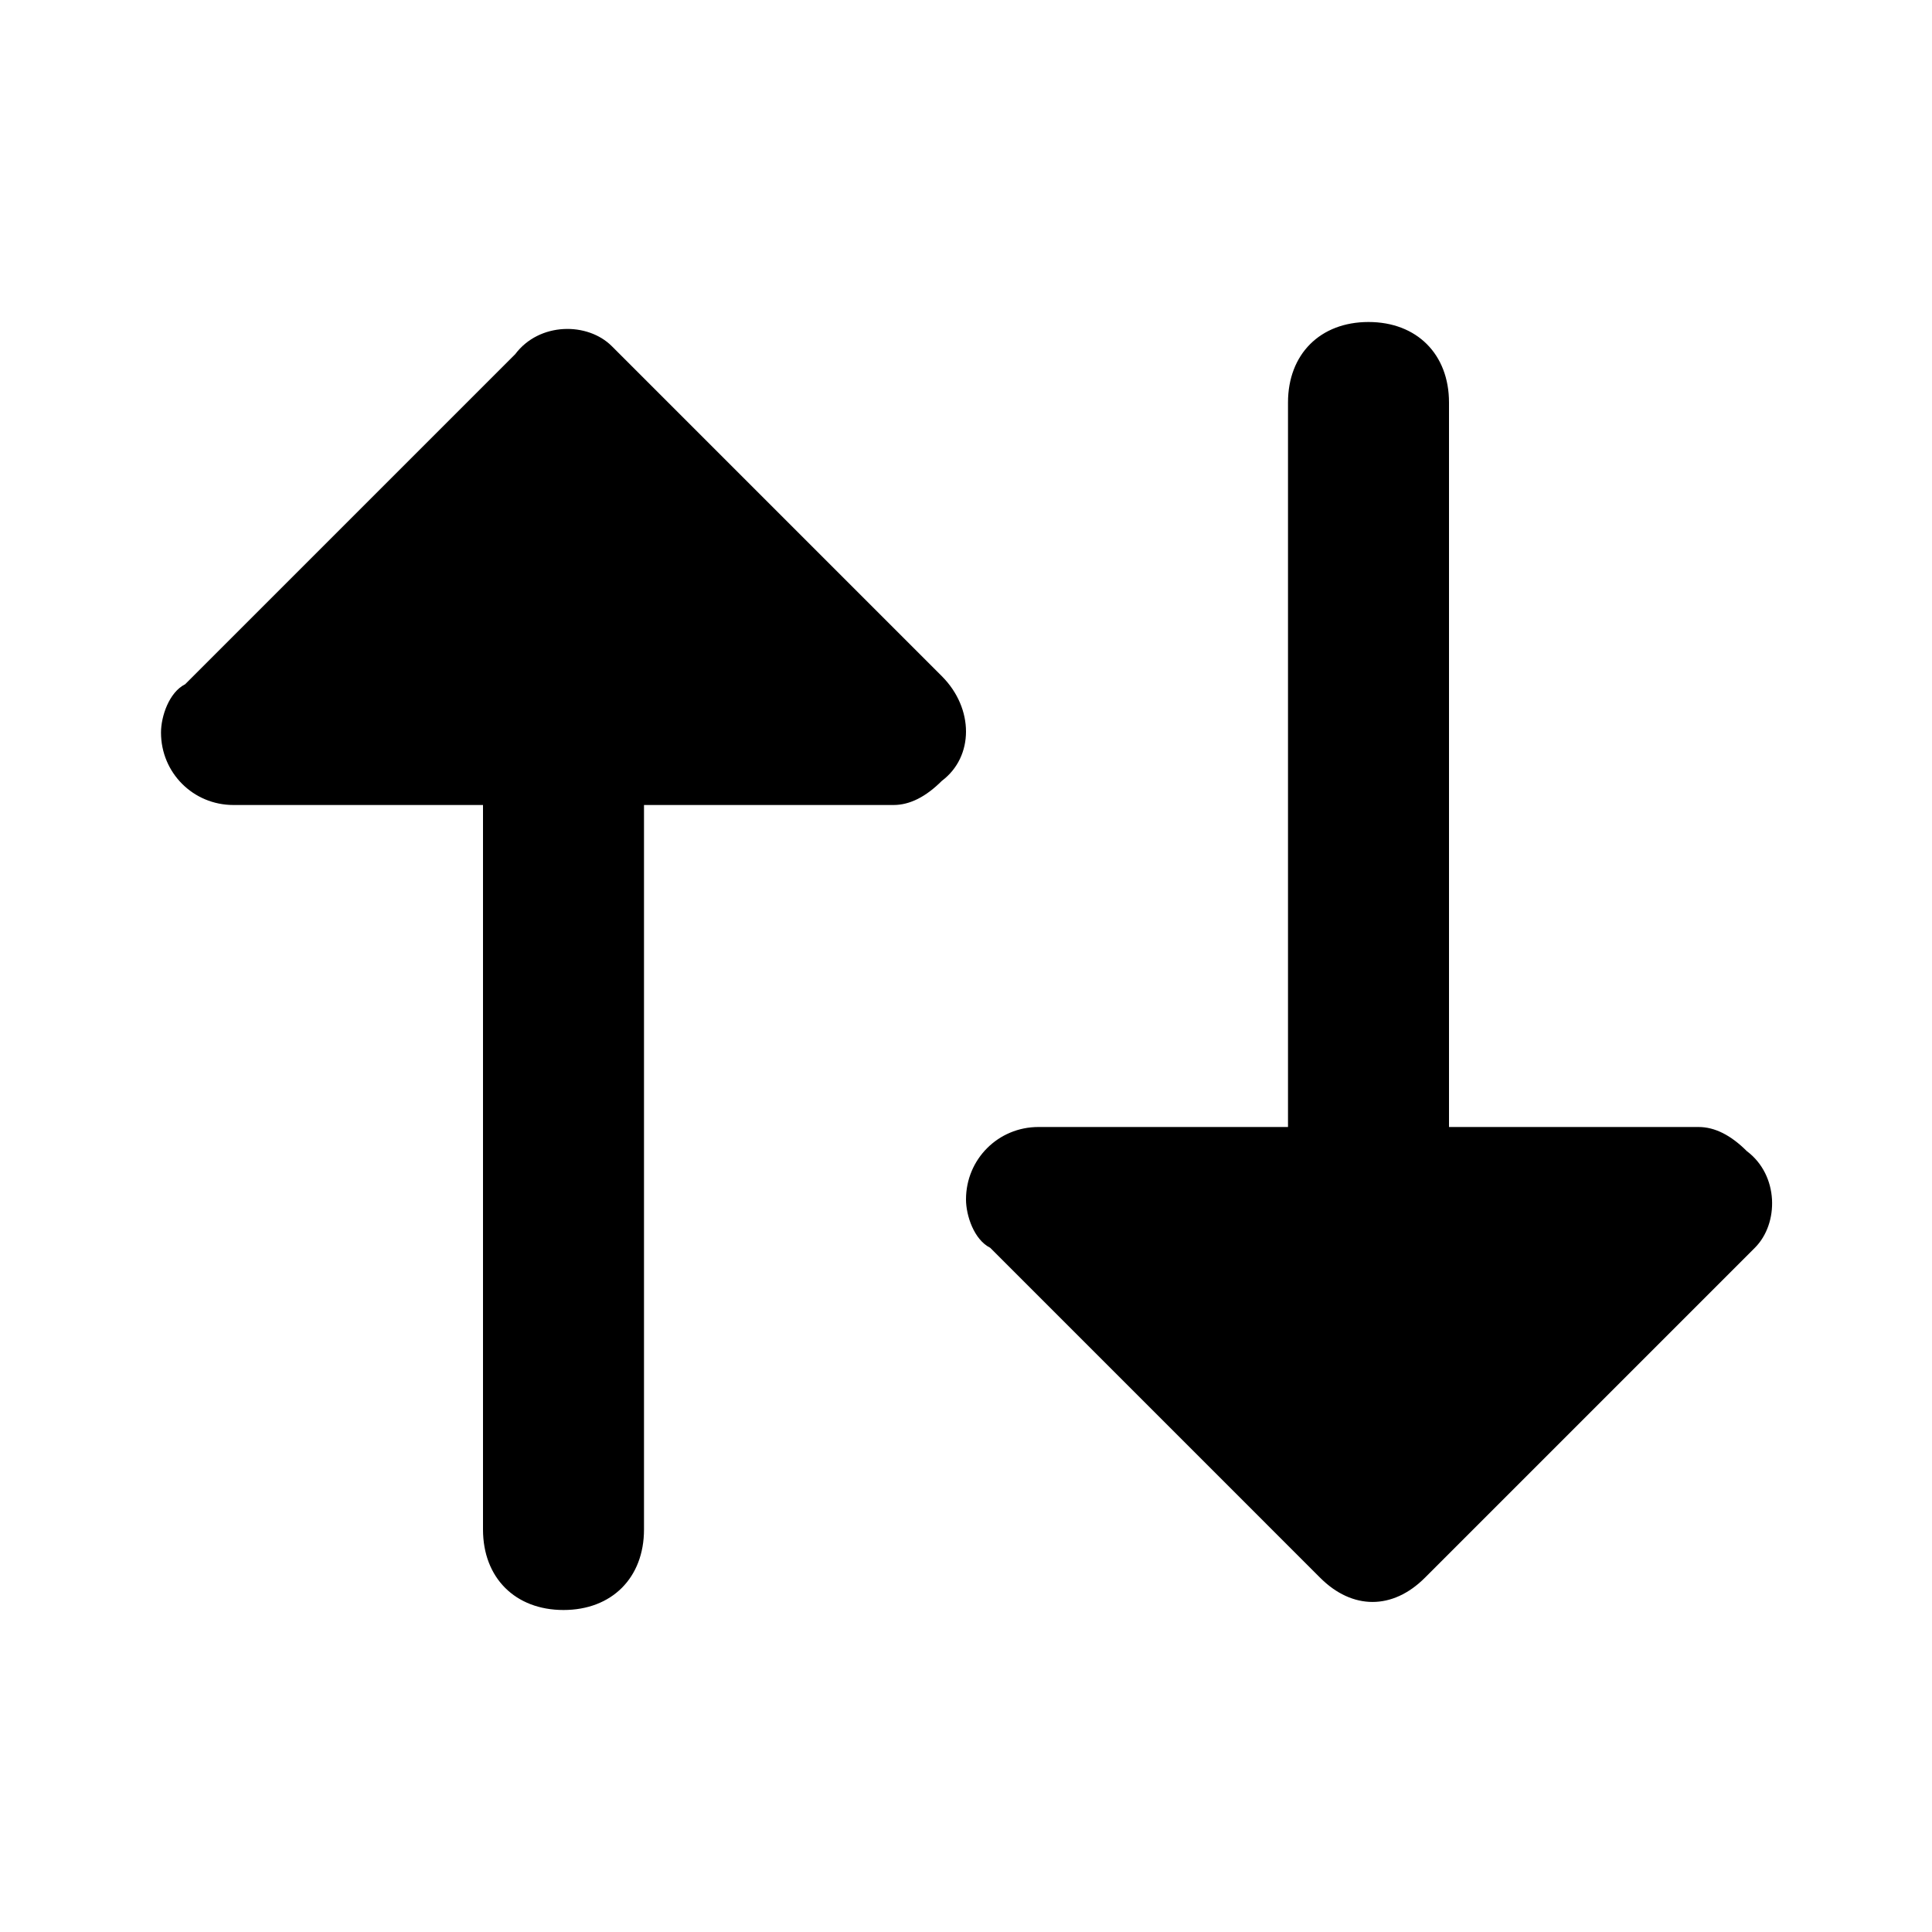
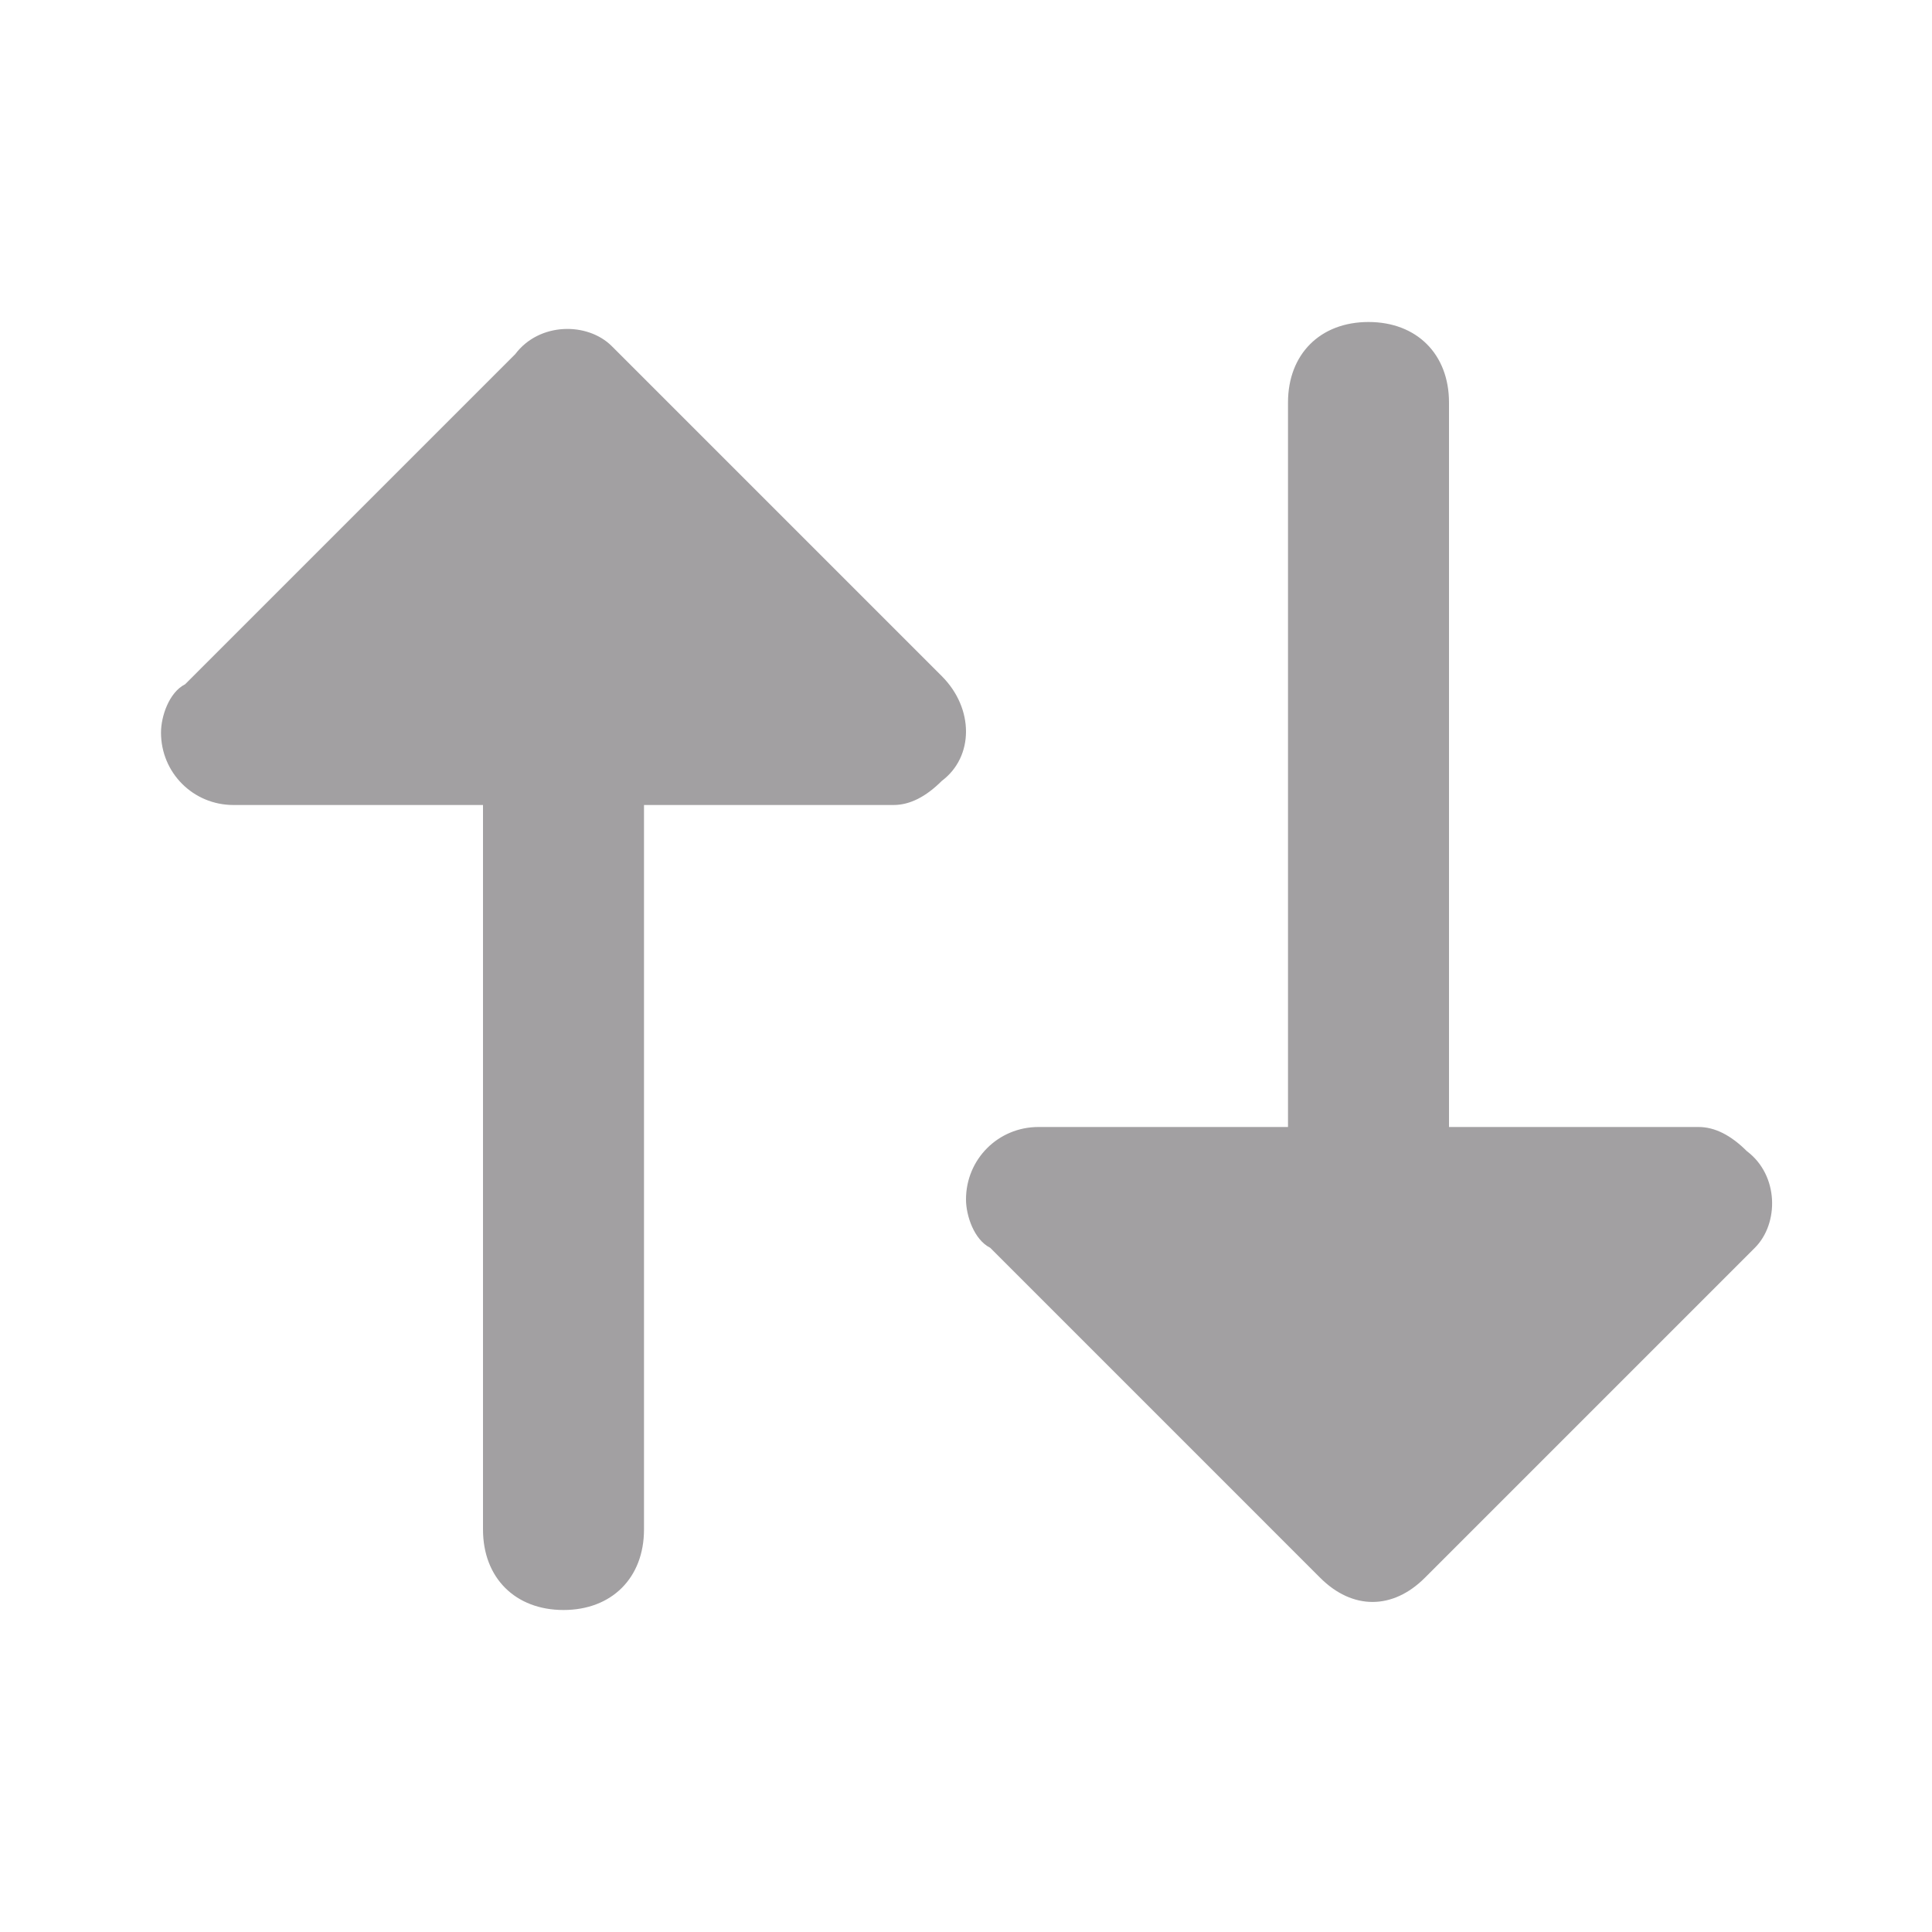
- <svg xmlns="http://www.w3.org/2000/svg" class="MiniIcon ThemeableRectangularButtonPresentation-leftIcon SortMiniIcon" viewBox="0 0 24 24" aria-hidden="true" focusable="false">
-   <path d="M11.7,9.7c-0.2,0.2-0.4,0.3-0.6,0.3H8v9c0,0.6-0.4,1-1,1s-1-0.4-1-1v-9H2.9C2.4,10,2,9.6,2,9.1c0-0.2,0.1-0.5,0.3-0.6l4.1-4.1C6.7,4,7.3,4,7.6,4.3l0,0l4.1,4.1C12.1,8.8,12.1,9.4,11.7,9.7z M21.7,14.3c-0.2-0.2-0.4-0.3-0.6-0.3H18V5c0-0.6-0.4-1-1-1s-1,0.4-1,1v9h-3.1c-0.5,0-0.9,0.4-0.9,0.9c0,0.2,0.1,0.5,0.3,0.6l4.1,4.1c0.4,0.4,0.9,0.4,1.3,0l0,0l4.1-4.1C22.1,15.2,22.1,14.6,21.7,14.3z" />
+ <svg xmlns="http://www.w3.org/2000/svg" viewBox="0 0 24 24">
+   <path d="M11.7,9.7c-0.2,0.2-0.4,0.3-0.6,0.3H8v9c0,0.6-0.4,1-1,1s-1-0.4-1-1v-9H2.9C2.4,10,2,9.6,2,9.1c0-0.2,0.1-0.5,0.3-0.6l4.1-4.1C6.7,4,7.3,4,7.6,4.3l0,0l4.1,4.1C12.1,8.8,12.1,9.4,11.7,9.7z M21.7,14.3c-0.2-0.2-0.4-0.3-0.6-0.3H18V5c0-0.6-0.4-1-1-1s-1,0.4-1,1v9h-3.1c-0.5,0-0.9,0.4-0.9,0.9c0,0.2,0.1,0.5,0.3,0.6l4.1,4.1c0.4,0.4,0.9,0.4,1.3,0l0,0l4.1-4.1C22.1,15.2,22.1,14.6,21.7,14.3z" fill="#a2a0a2" />
</svg>
